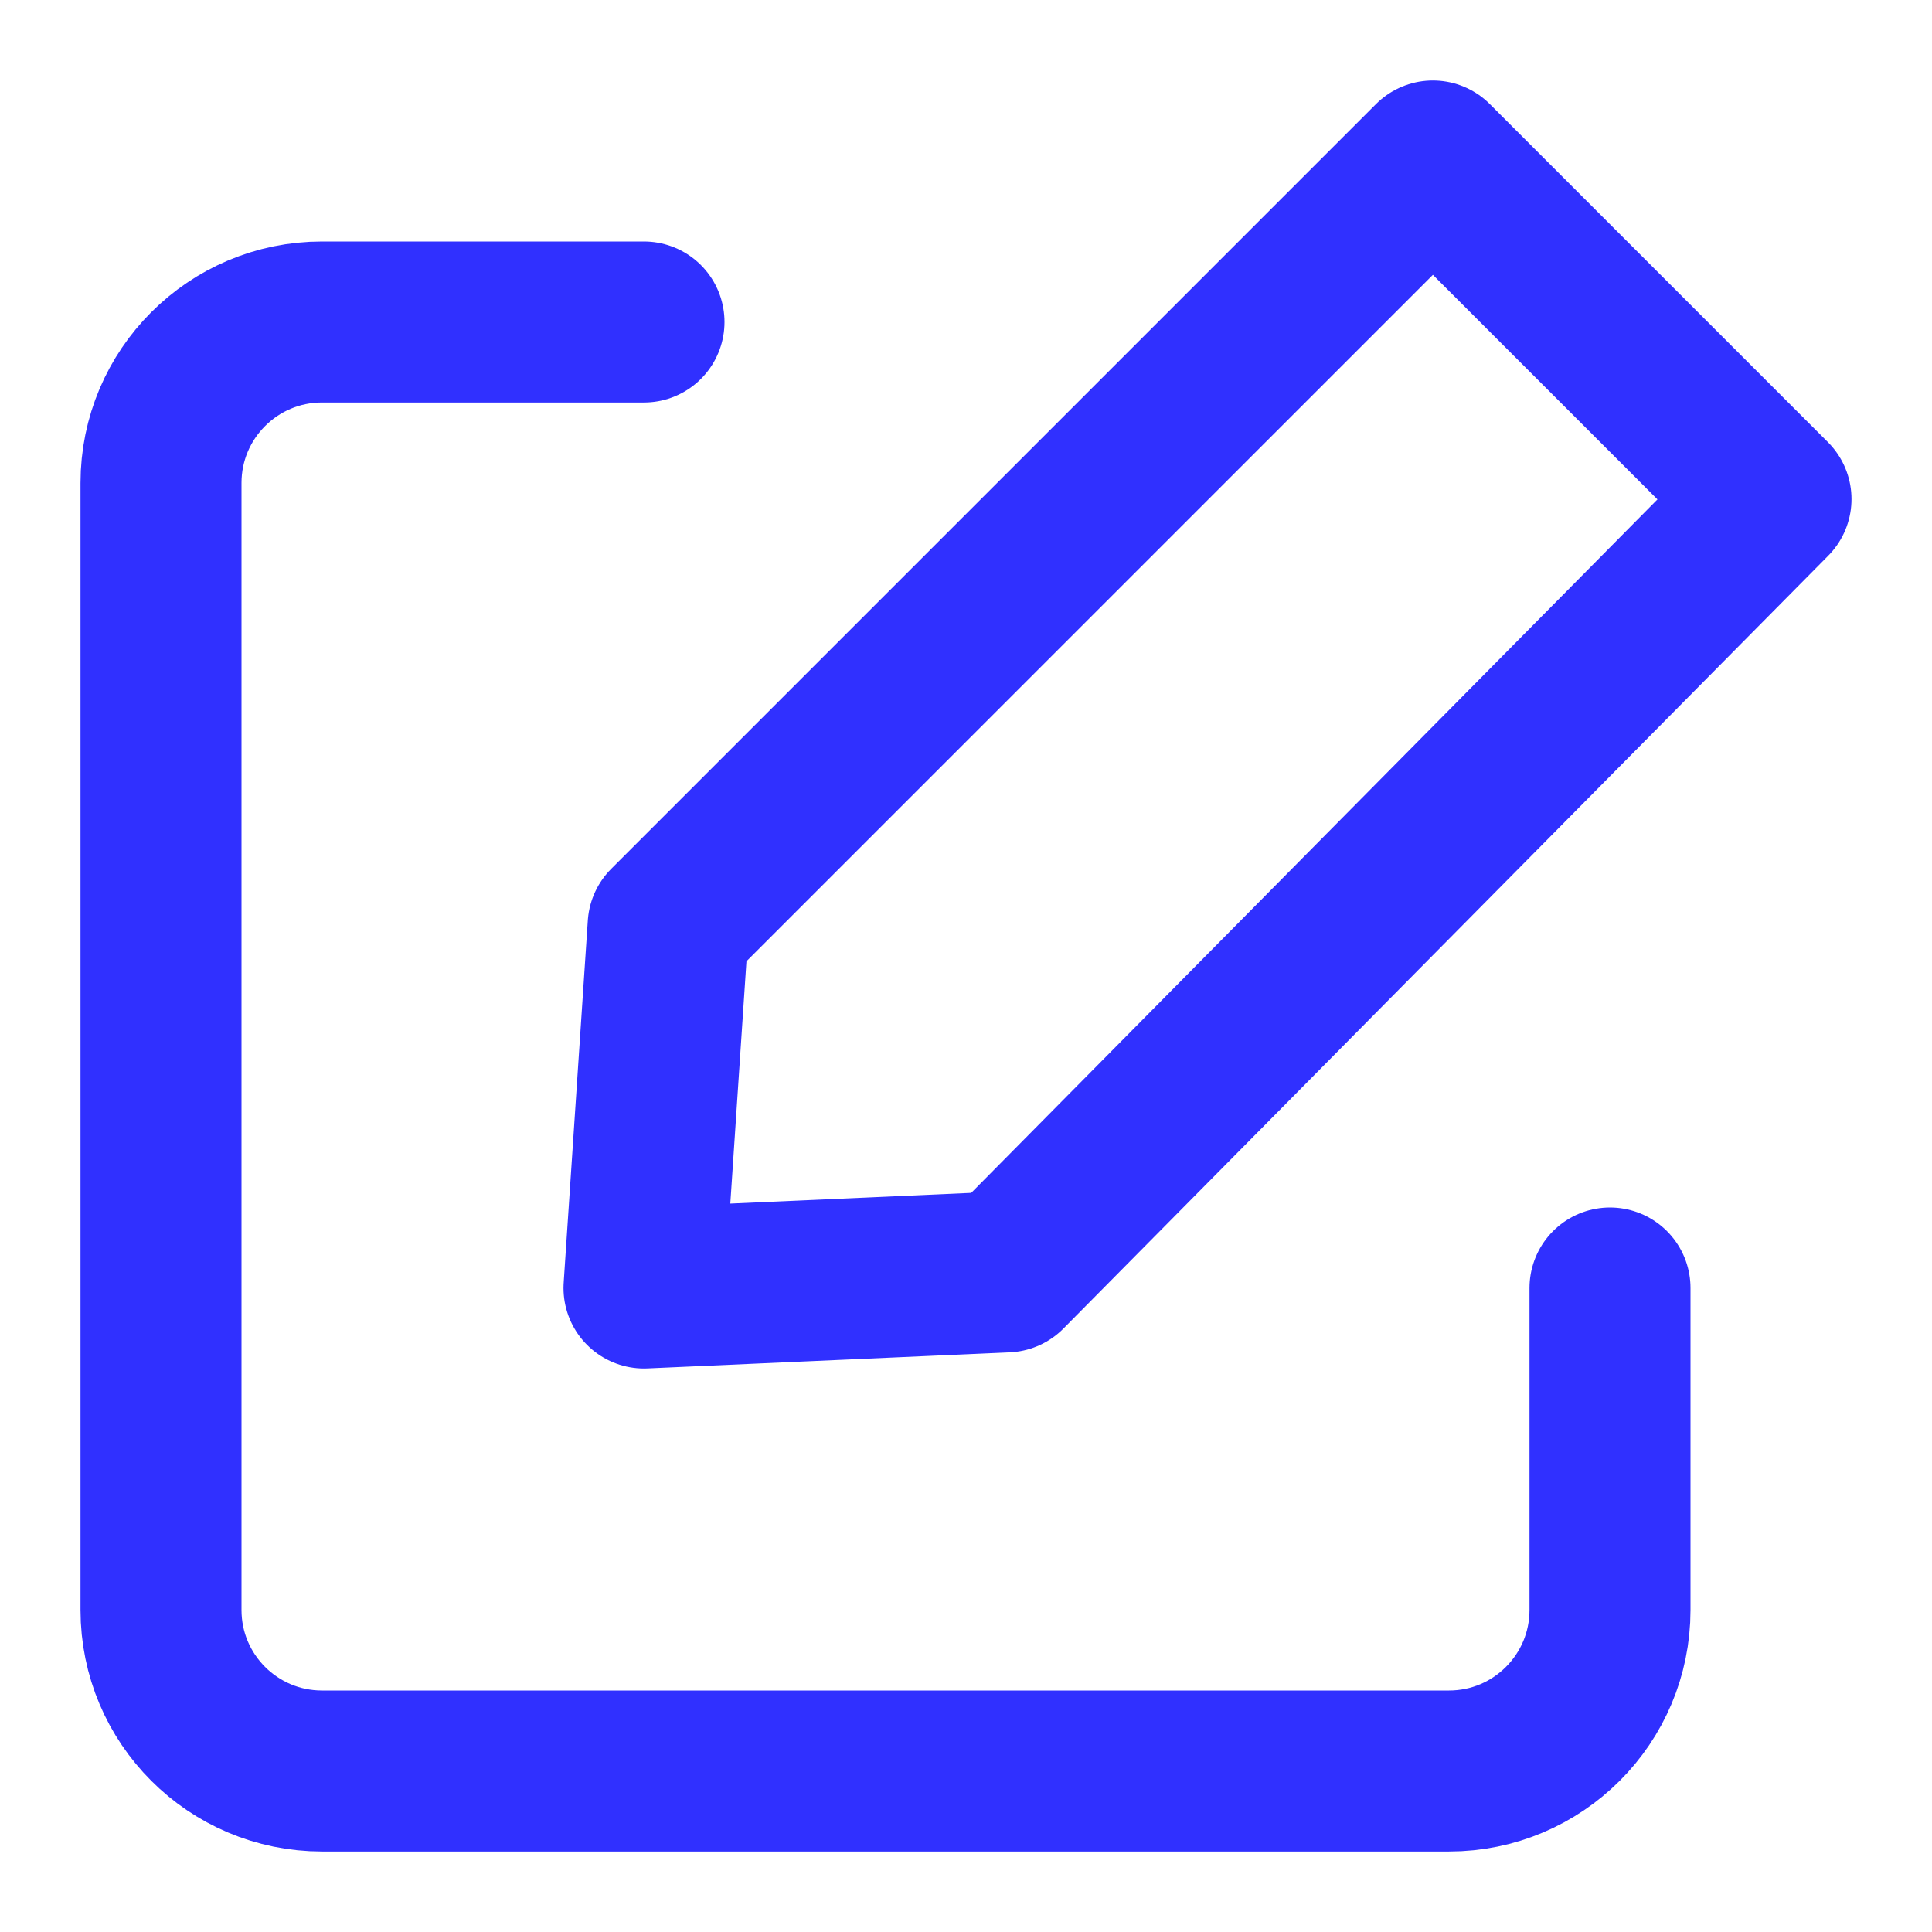
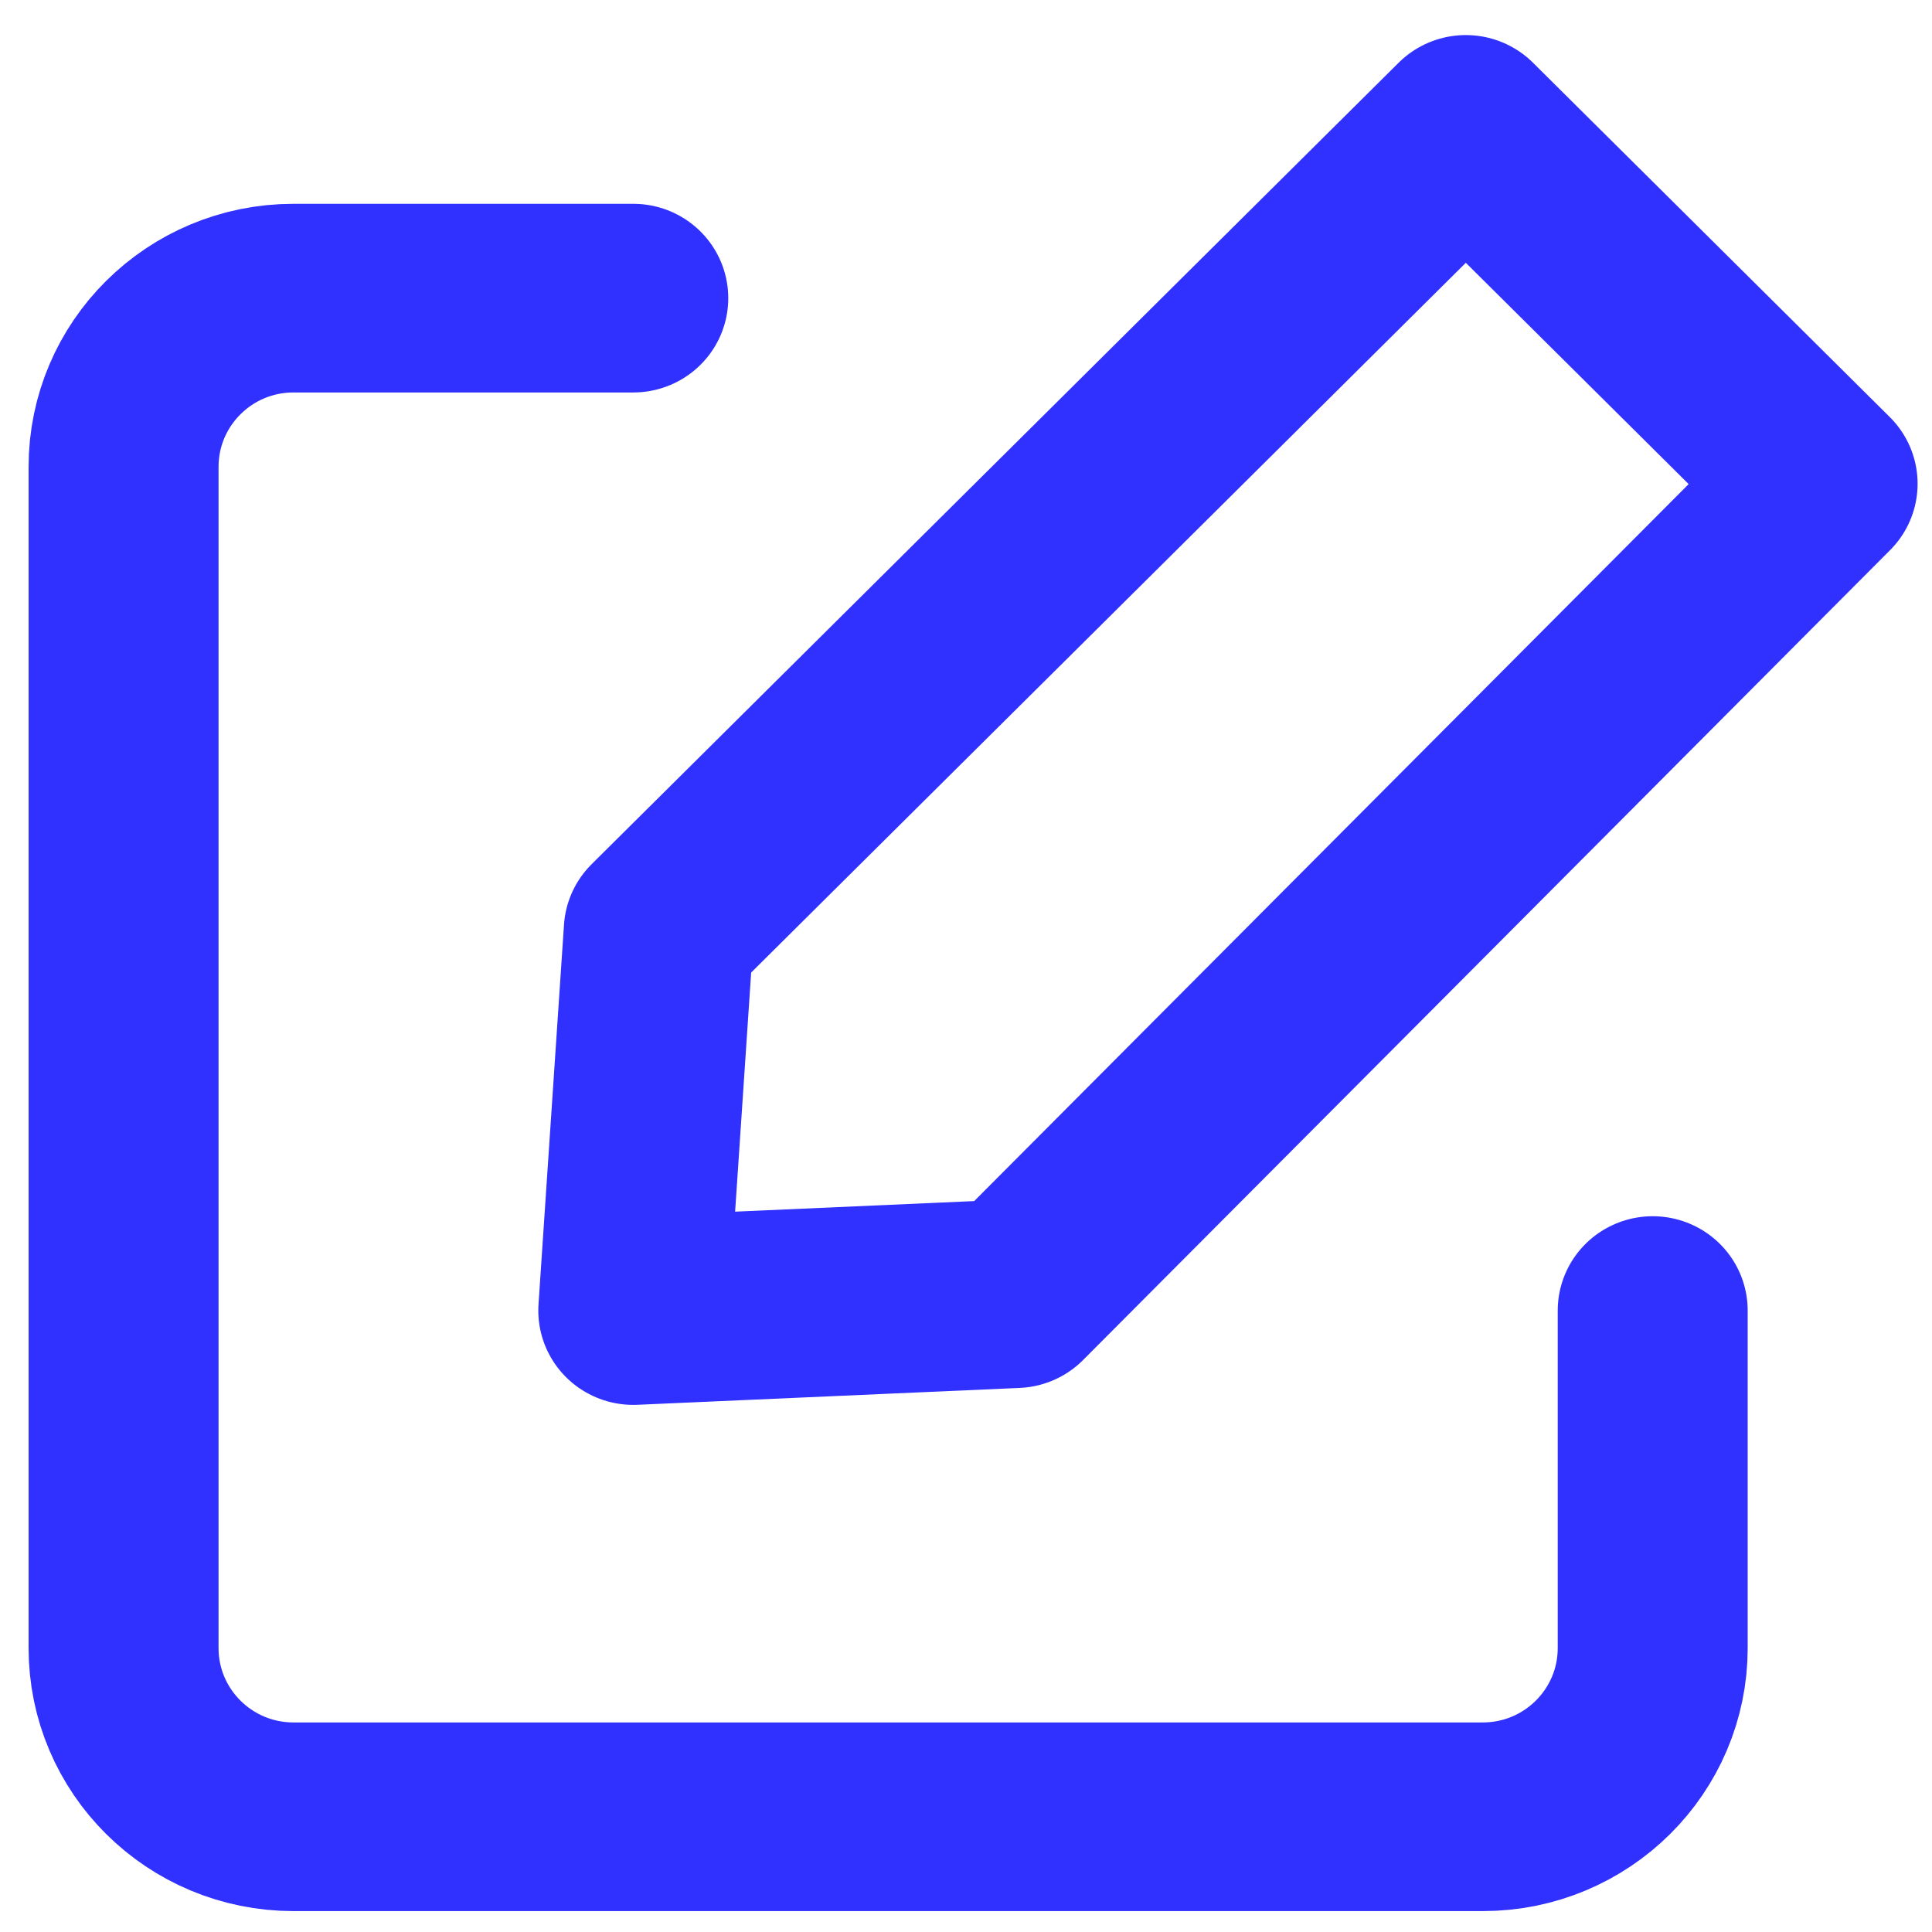
- <svg xmlns="http://www.w3.org/2000/svg" width="800px" height="800px" viewBox="0 0 24 24" version="1.1" id="svg12">
+ <svg xmlns="http://www.w3.org/2000/svg" width="50px" height="50px" viewBox="0 0 50 50" version="1.1" id="svg12">
  <defs id="defs16" />
-   <g id="Complete" style="stroke:#0000ff;stroke-opacity:0.812;fill:#000000;fill-opacity:0.002">
-     <g id="edit" style="stroke:#0000ff;stroke-opacity:0.812;fill:#000000;fill-opacity:0.002">
-       <g id="g8" style="stroke:#0000ff;stroke-opacity:0.812;fill:#000000;fill-opacity:0.002">
-         <path d="m 20,16 v 4 a 2,2 0 0 1 -2,2 H 4 A 2,2 0 0 1 2,20 V 6 A 2,2 0 0 1 4,4 h 4" id="path4" style="fill:#000000;stroke:#0000ff;stroke-width:2;stroke-linecap:round;stroke-linejoin:round;stroke-opacity:0.812;fill-opacity:0.002" />
-         <polygon points="8,16 12.5,15.8 22,6.2 17.8,2 8.3,11.5 " id="polygon6" style="fill:#000000;stroke:#0000ff;stroke-width:2;stroke-linecap:round;stroke-linejoin:round;stroke-opacity:0.812;fill-opacity:0.002" />
+   <g id="Complete" style="fill:#000000;fill-opacity:0.002;stroke:#0000ff;stroke-width:2.236;stroke-miterlimit:4;stroke-dasharray:none;stroke-opacity:0.812" transform="matrix(2.198556,0,0,2.183445,-1.199132,-1.018013)">
+     <g id="edit" style="fill:#000000;fill-opacity:0.002;stroke:#0000ff;stroke-width:2.236;stroke-miterlimit:4;stroke-dasharray:none;stroke-opacity:0.812">
+       <g id="g8" style="fill:#000000;fill-opacity:0.002;stroke:#0000ff;stroke-width:2.236;stroke-miterlimit:4;stroke-dasharray:none;stroke-opacity:0.812">
+         <path d="m 20,16 v 4 a 2,2 0 0 1 -2,2 H 4 A 2,2 0 0 1 2,20 V 6 A 2,2 0 0 1 4,4 h 4" id="path4" style="fill:#000000;fill-opacity:0.002;stroke:#0000ff;stroke-width:2.236;stroke-linecap:round;stroke-linejoin:round;stroke-miterlimit:4;stroke-dasharray:none;stroke-opacity:0.812" />
+         <polygon points="17.8,2 8.3,11.5 8,16 12.5,15.8 22,6.2 " id="polygon6" style="fill:#000000;fill-opacity:0.002;stroke:#0000ff;stroke-width:2.236;stroke-linecap:round;stroke-linejoin:round;stroke-miterlimit:4;stroke-dasharray:none;stroke-opacity:0.812" />
      </g>
    </g>
  </g>
</svg>
